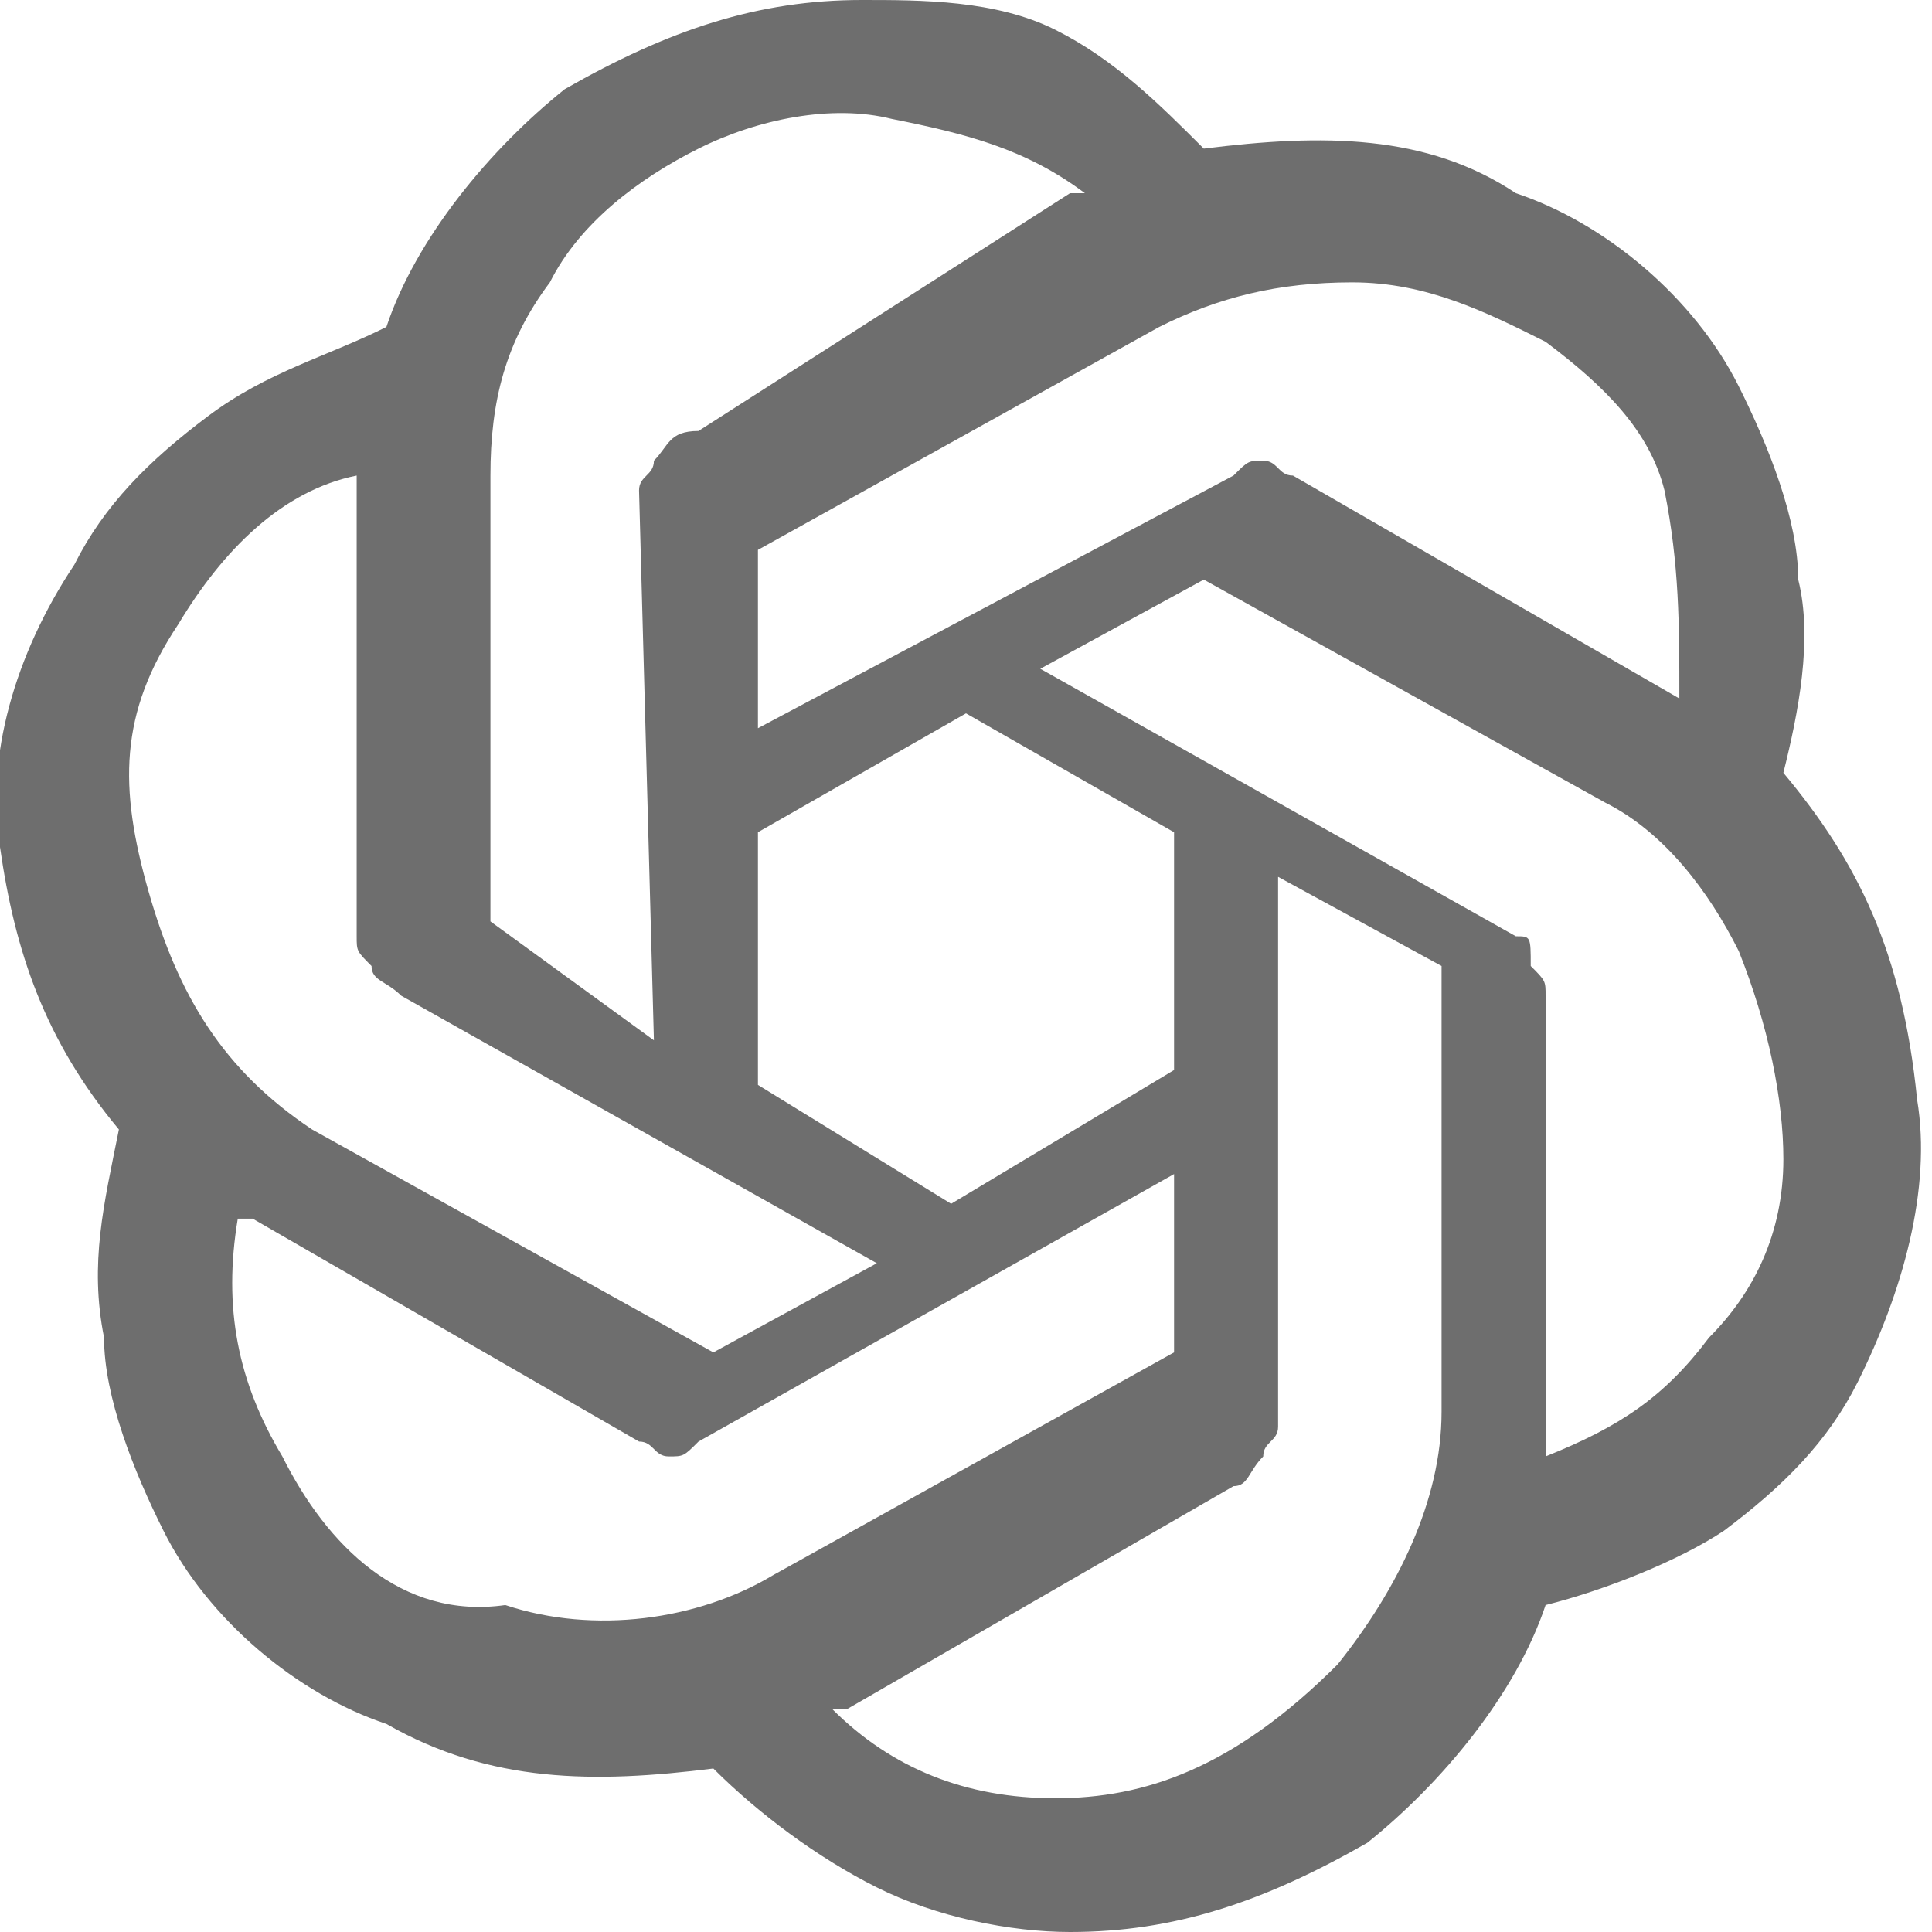
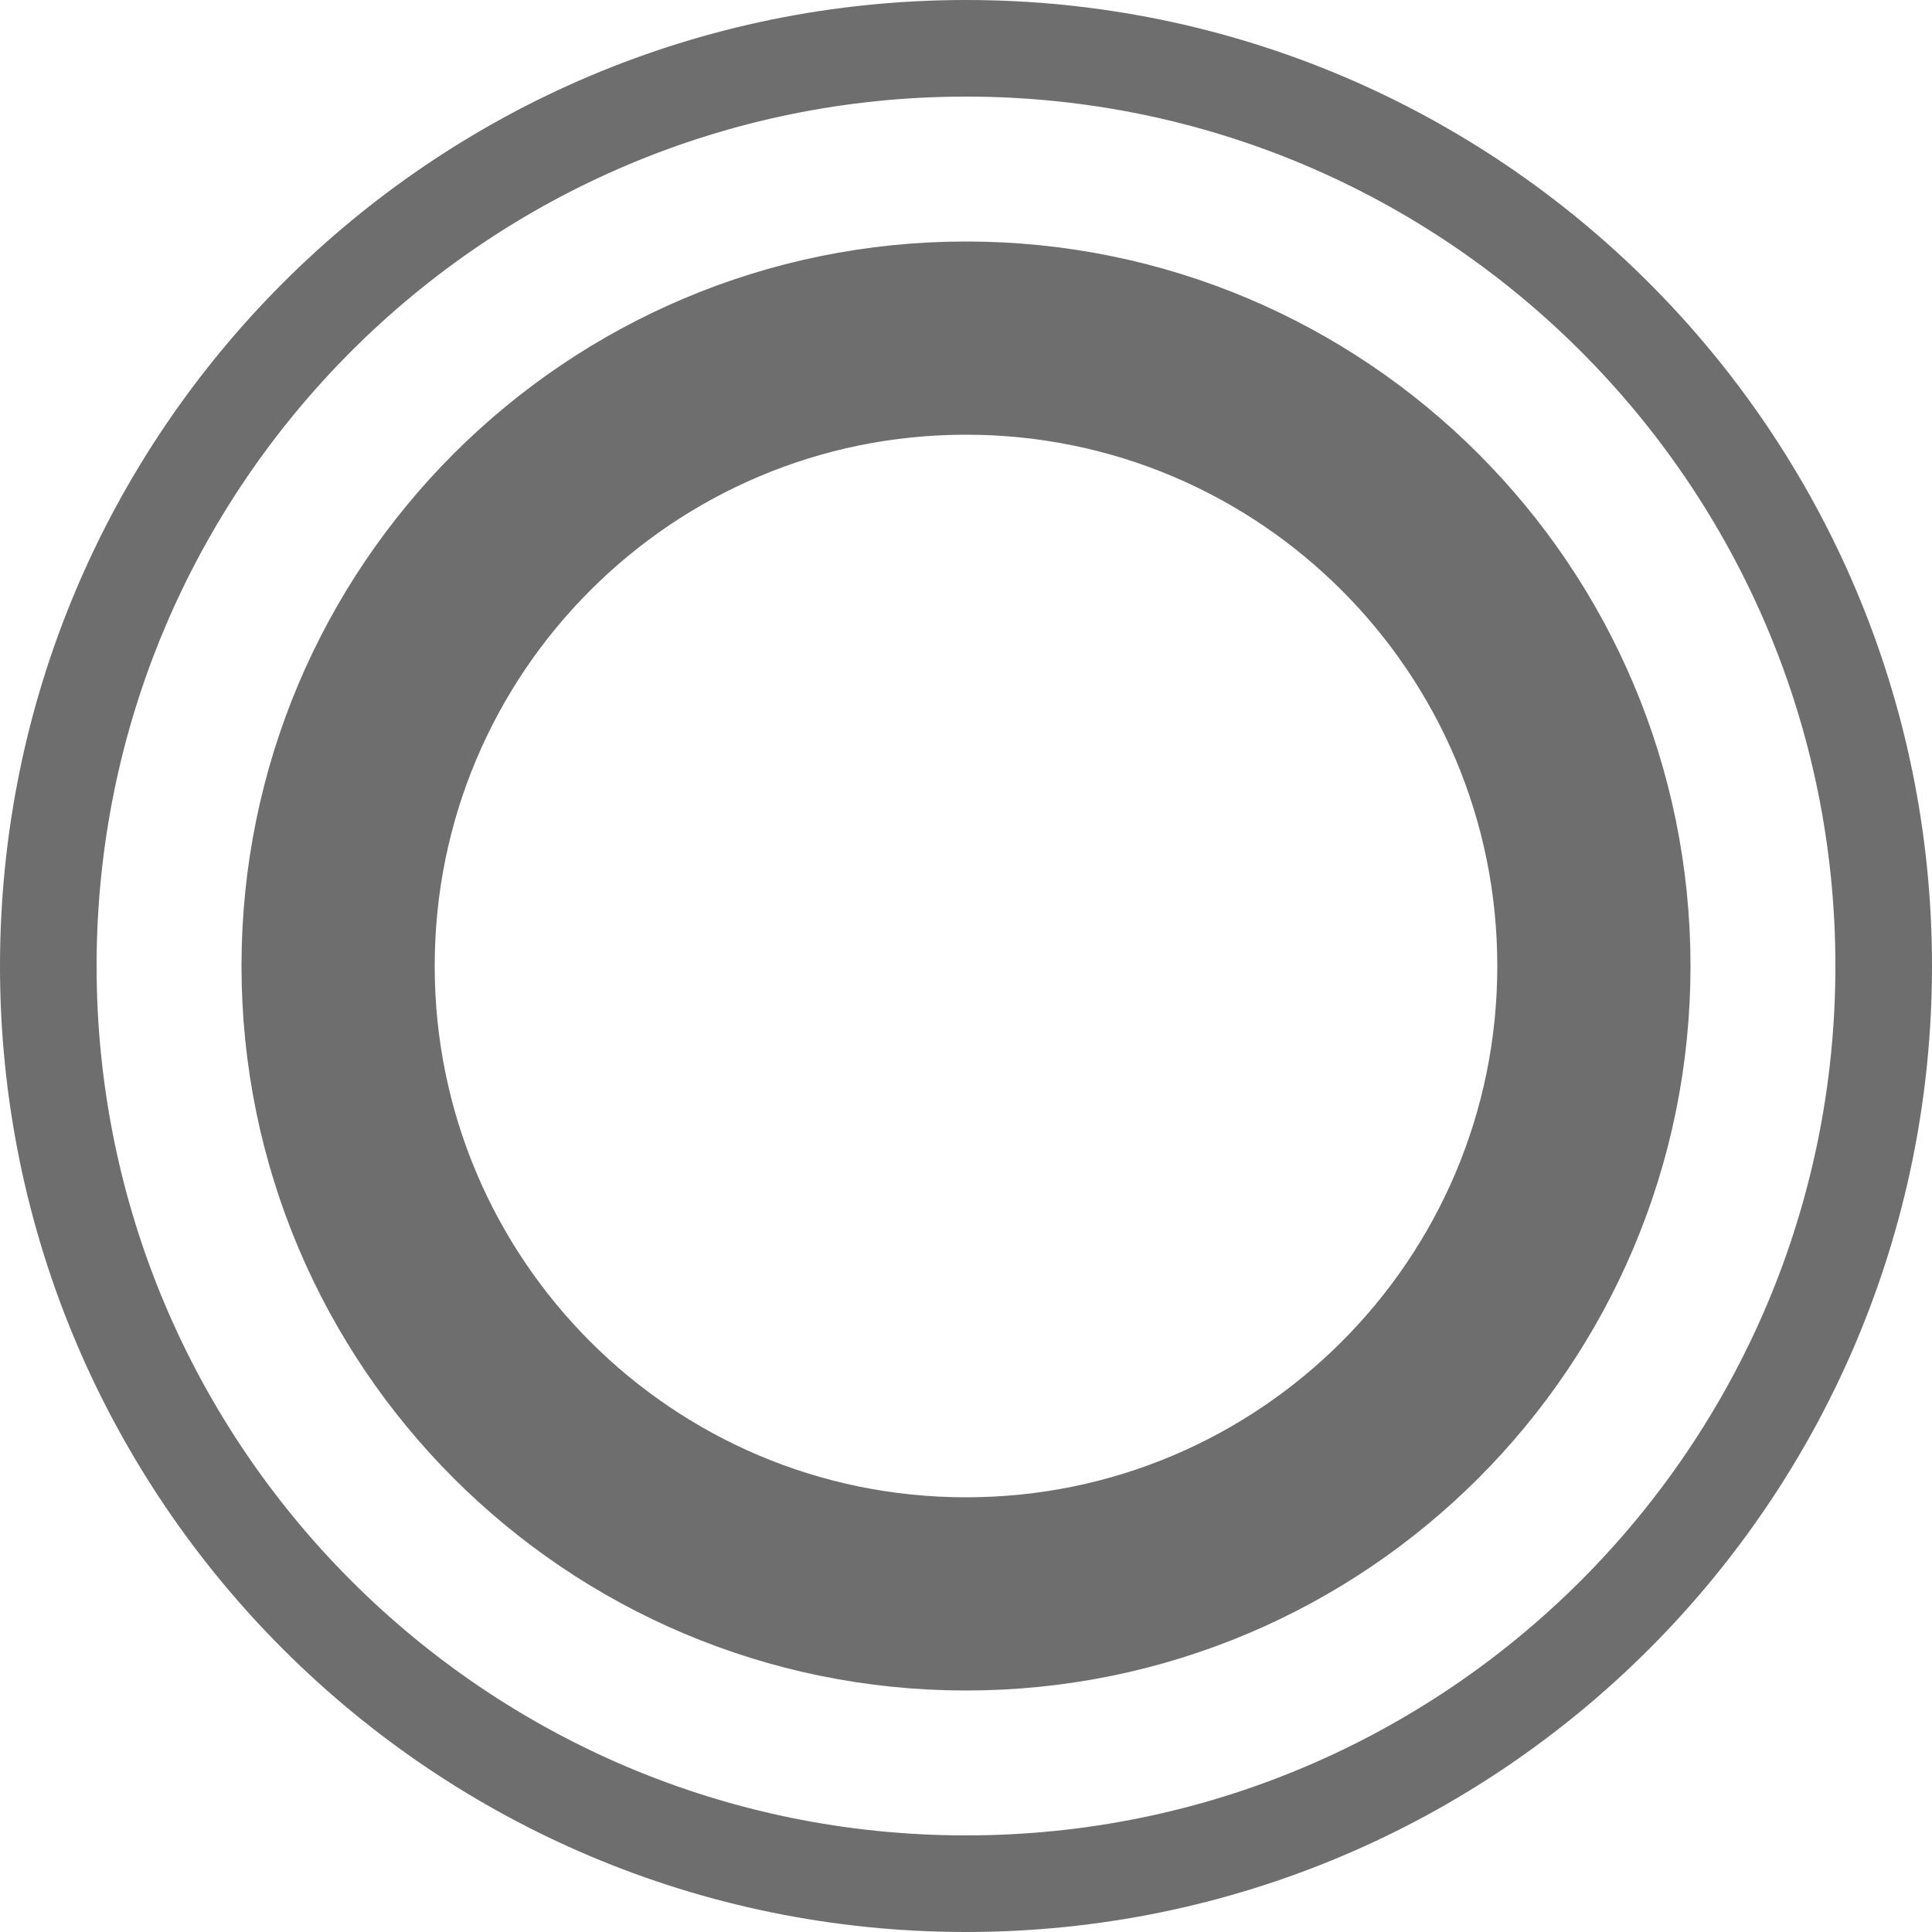
- <svg xmlns="http://www.w3.org/2000/svg" version="1.1" x="0px" y="0px" viewBox="0 0 13 13" width="13" height="13" style="enable-background:new 0 0 13 13;" xml:space="preserve">
-   <path class="st0" d="M12,5.2c0.1-0.4,0.2-0.9,0.1-1.3c0-0.4-0.2-0.9-0.4-1.3c-0.3-0.6-0.9-1.1-1.5-1.3C9.6,0.9,8.9,0.9,8.1,1  c-0.3-0.3-0.6-0.6-1-0.8C6.7,0,6.2,0,5.8,0c-0.7,0-1.3,0.2-2,0.6c-0.5,0.4-1,1-1.2,1.6C2.2,2.4,1.8,2.5,1.4,2.8s-0.7,0.6-0.9,1  C0.1,4.4-0.1,5.1,0,5.7c0.1,0.7,0.3,1.3,0.8,1.9C0.7,8.1,0.6,8.5,0.7,9c0,0.4,0.2,0.9,0.4,1.3c0.3,0.6,0.9,1.1,1.5,1.3  C3.3,12,4,12,4.8,11.9c0.3,0.3,0.7,0.6,1.1,0.8S6.8,13,7.2,13c0.7,0,1.3-0.2,2-0.6c0.5-0.4,1-1,1.2-1.6c0.4-0.1,0.9-0.3,1.2-0.5  c0.4-0.3,0.7-0.6,0.9-1c0.3-0.6,0.5-1.3,0.4-1.9C12.8,6.4,12.5,5.8,12,5.2z M7.1,12.1c-0.6,0-1.1-0.2-1.5-0.6h0.1l2.6-1.5  c0.1,0,0.1-0.1,0.2-0.2c0-0.1,0.1-0.1,0.1-0.2V5.9l1.1,0.6l0,0l0,0v3c0,0.6-0.3,1.2-0.7,1.7C8.3,11.9,7.7,12.1,7.1,12.1z M1.9,9.8  c-0.3-0.5-0.4-1-0.3-1.6h0.1l2.6,1.5c0.1,0,0.1,0.1,0.2,0.1s0.1,0,0.2-0.1l3.2-1.8v1.2l0,0l0,0l-2.7,1.5c-0.5,0.3-1.2,0.4-1.8,0.2  C2.7,10.9,2.2,10.4,1.9,9.8z M1.2,4.2c0.3-0.5,0.7-0.9,1.2-1v0.1v3c0,0.1,0,0.1,0.1,0.2c0,0.1,0.1,0.1,0.2,0.2l3.2,1.8L4.8,9.1l0,0  l0,0L2.1,7.6C1.5,7.2,1.2,6.7,1,6S0.8,4.8,1.2,4.2z M10.2,6.3L7,4.5l1.1-0.6l0,0l0,0l2.7,1.5c0.4,0.2,0.7,0.6,0.9,1  C11.9,6.9,12,7.4,12,7.8c0,0.5-0.2,0.9-0.5,1.2c-0.3,0.4-0.6,0.6-1.1,0.8V9.7V6.7c0-0.1,0-0.1-0.1-0.2C10.3,6.3,10.3,6.3,10.2,6.3z   M11.3,4.7C11.2,4.6,11.2,4.6,11.3,4.7L8.7,3.2c-0.1,0-0.1-0.1-0.2-0.1c-0.1,0-0.1,0-0.2,0.1L5.1,4.9V3.7l0,0l0,0l2.7-1.5  c0.4-0.2,0.8-0.3,1.3-0.3c0.5,0,0.9,0.2,1.3,0.4c0.4,0.3,0.7,0.6,0.8,1C11.3,3.8,11.3,4.2,11.3,4.7z M4.4,7L3.3,6.2l0,0l0,0v-3  c0-0.5,0.1-0.9,0.4-1.3c0.2-0.4,0.6-0.7,1-0.9s0.9-0.3,1.3-0.2C6.5,0.9,6.9,1,7.3,1.3H7.2L4.7,2.9C4.5,2.9,4.5,3,4.4,3.1  c0,0.1-0.1,0.1-0.1,0.2L4.4,7z M5.1,5.6l1.4-0.8l1.4,0.8v1.6L6.4,8.1L5.1,7.3V5.6z" fill="#6E6E6E" />
+ <svg xmlns="http://www.w3.org/2000/svg" viewBox="0 0 40 40" xml:space="preserve">
+   <circle cx="20" cy="20" r="19" style="fill:none;stroke:#6E6E6E;stroke-width:2" />
+   <circle cx="20" cy="20" r="13" style="fill:none;stroke:#6E6E6E;stroke-width:4" />
</svg>
